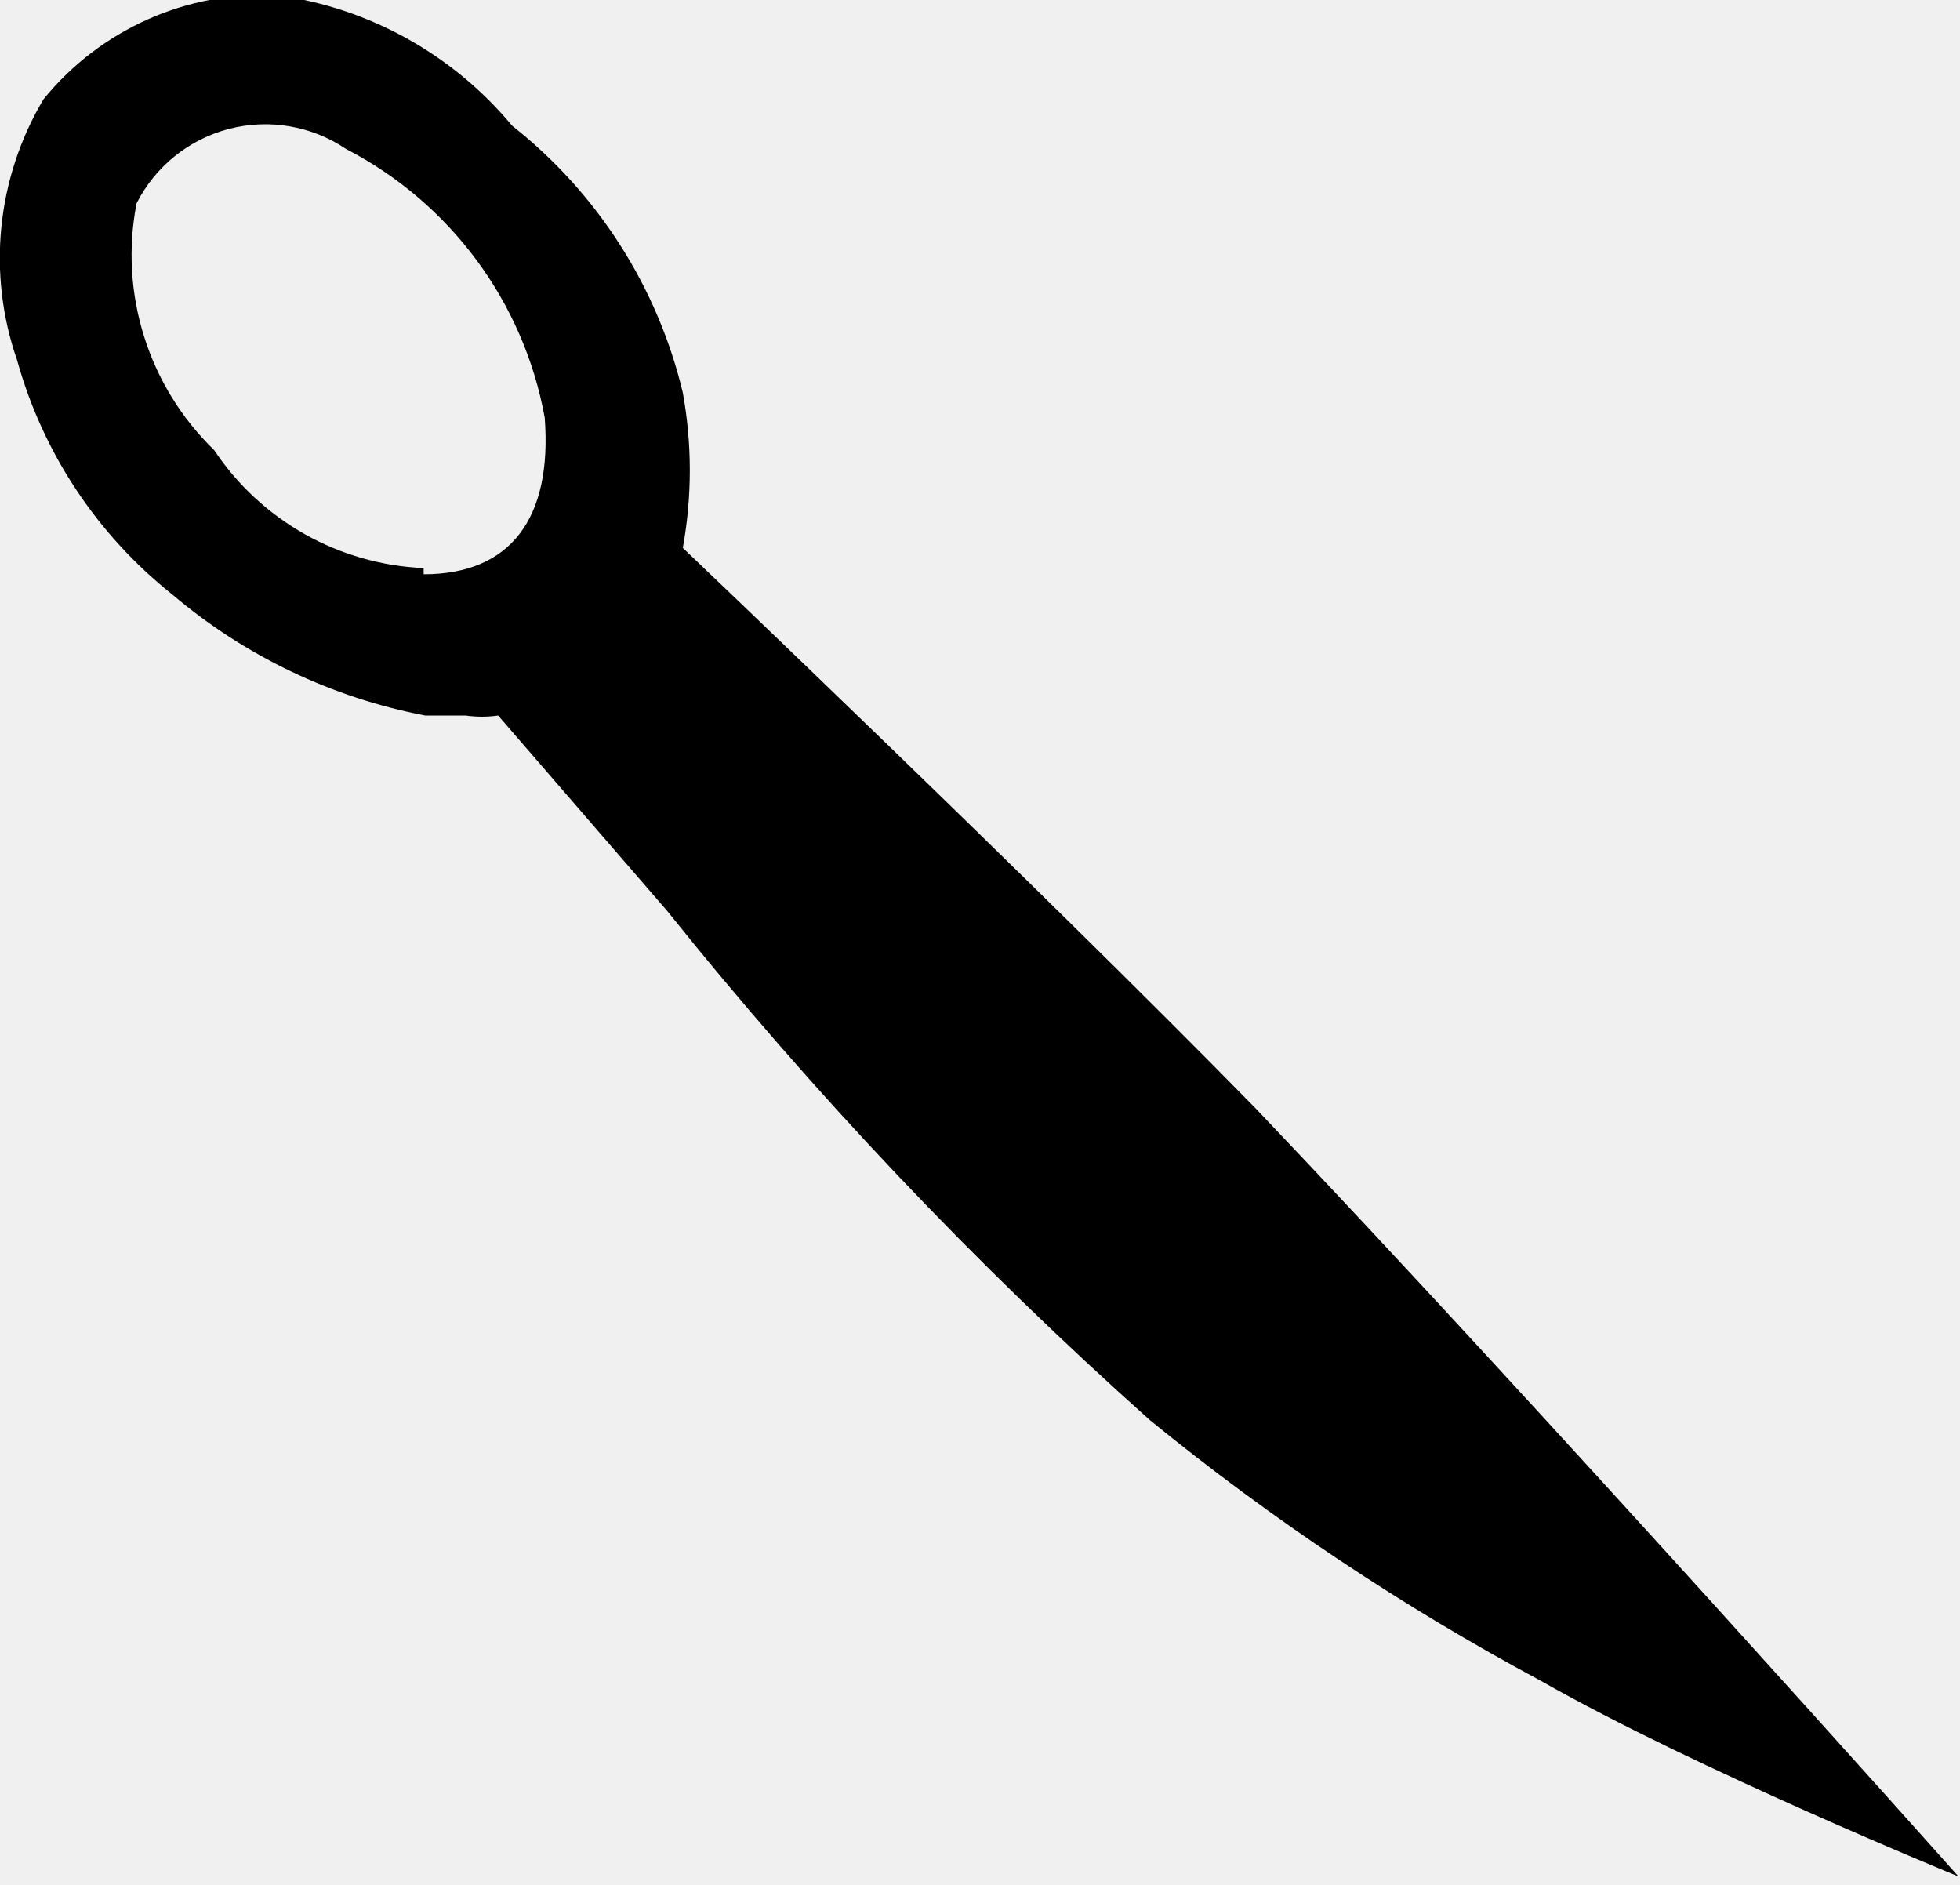
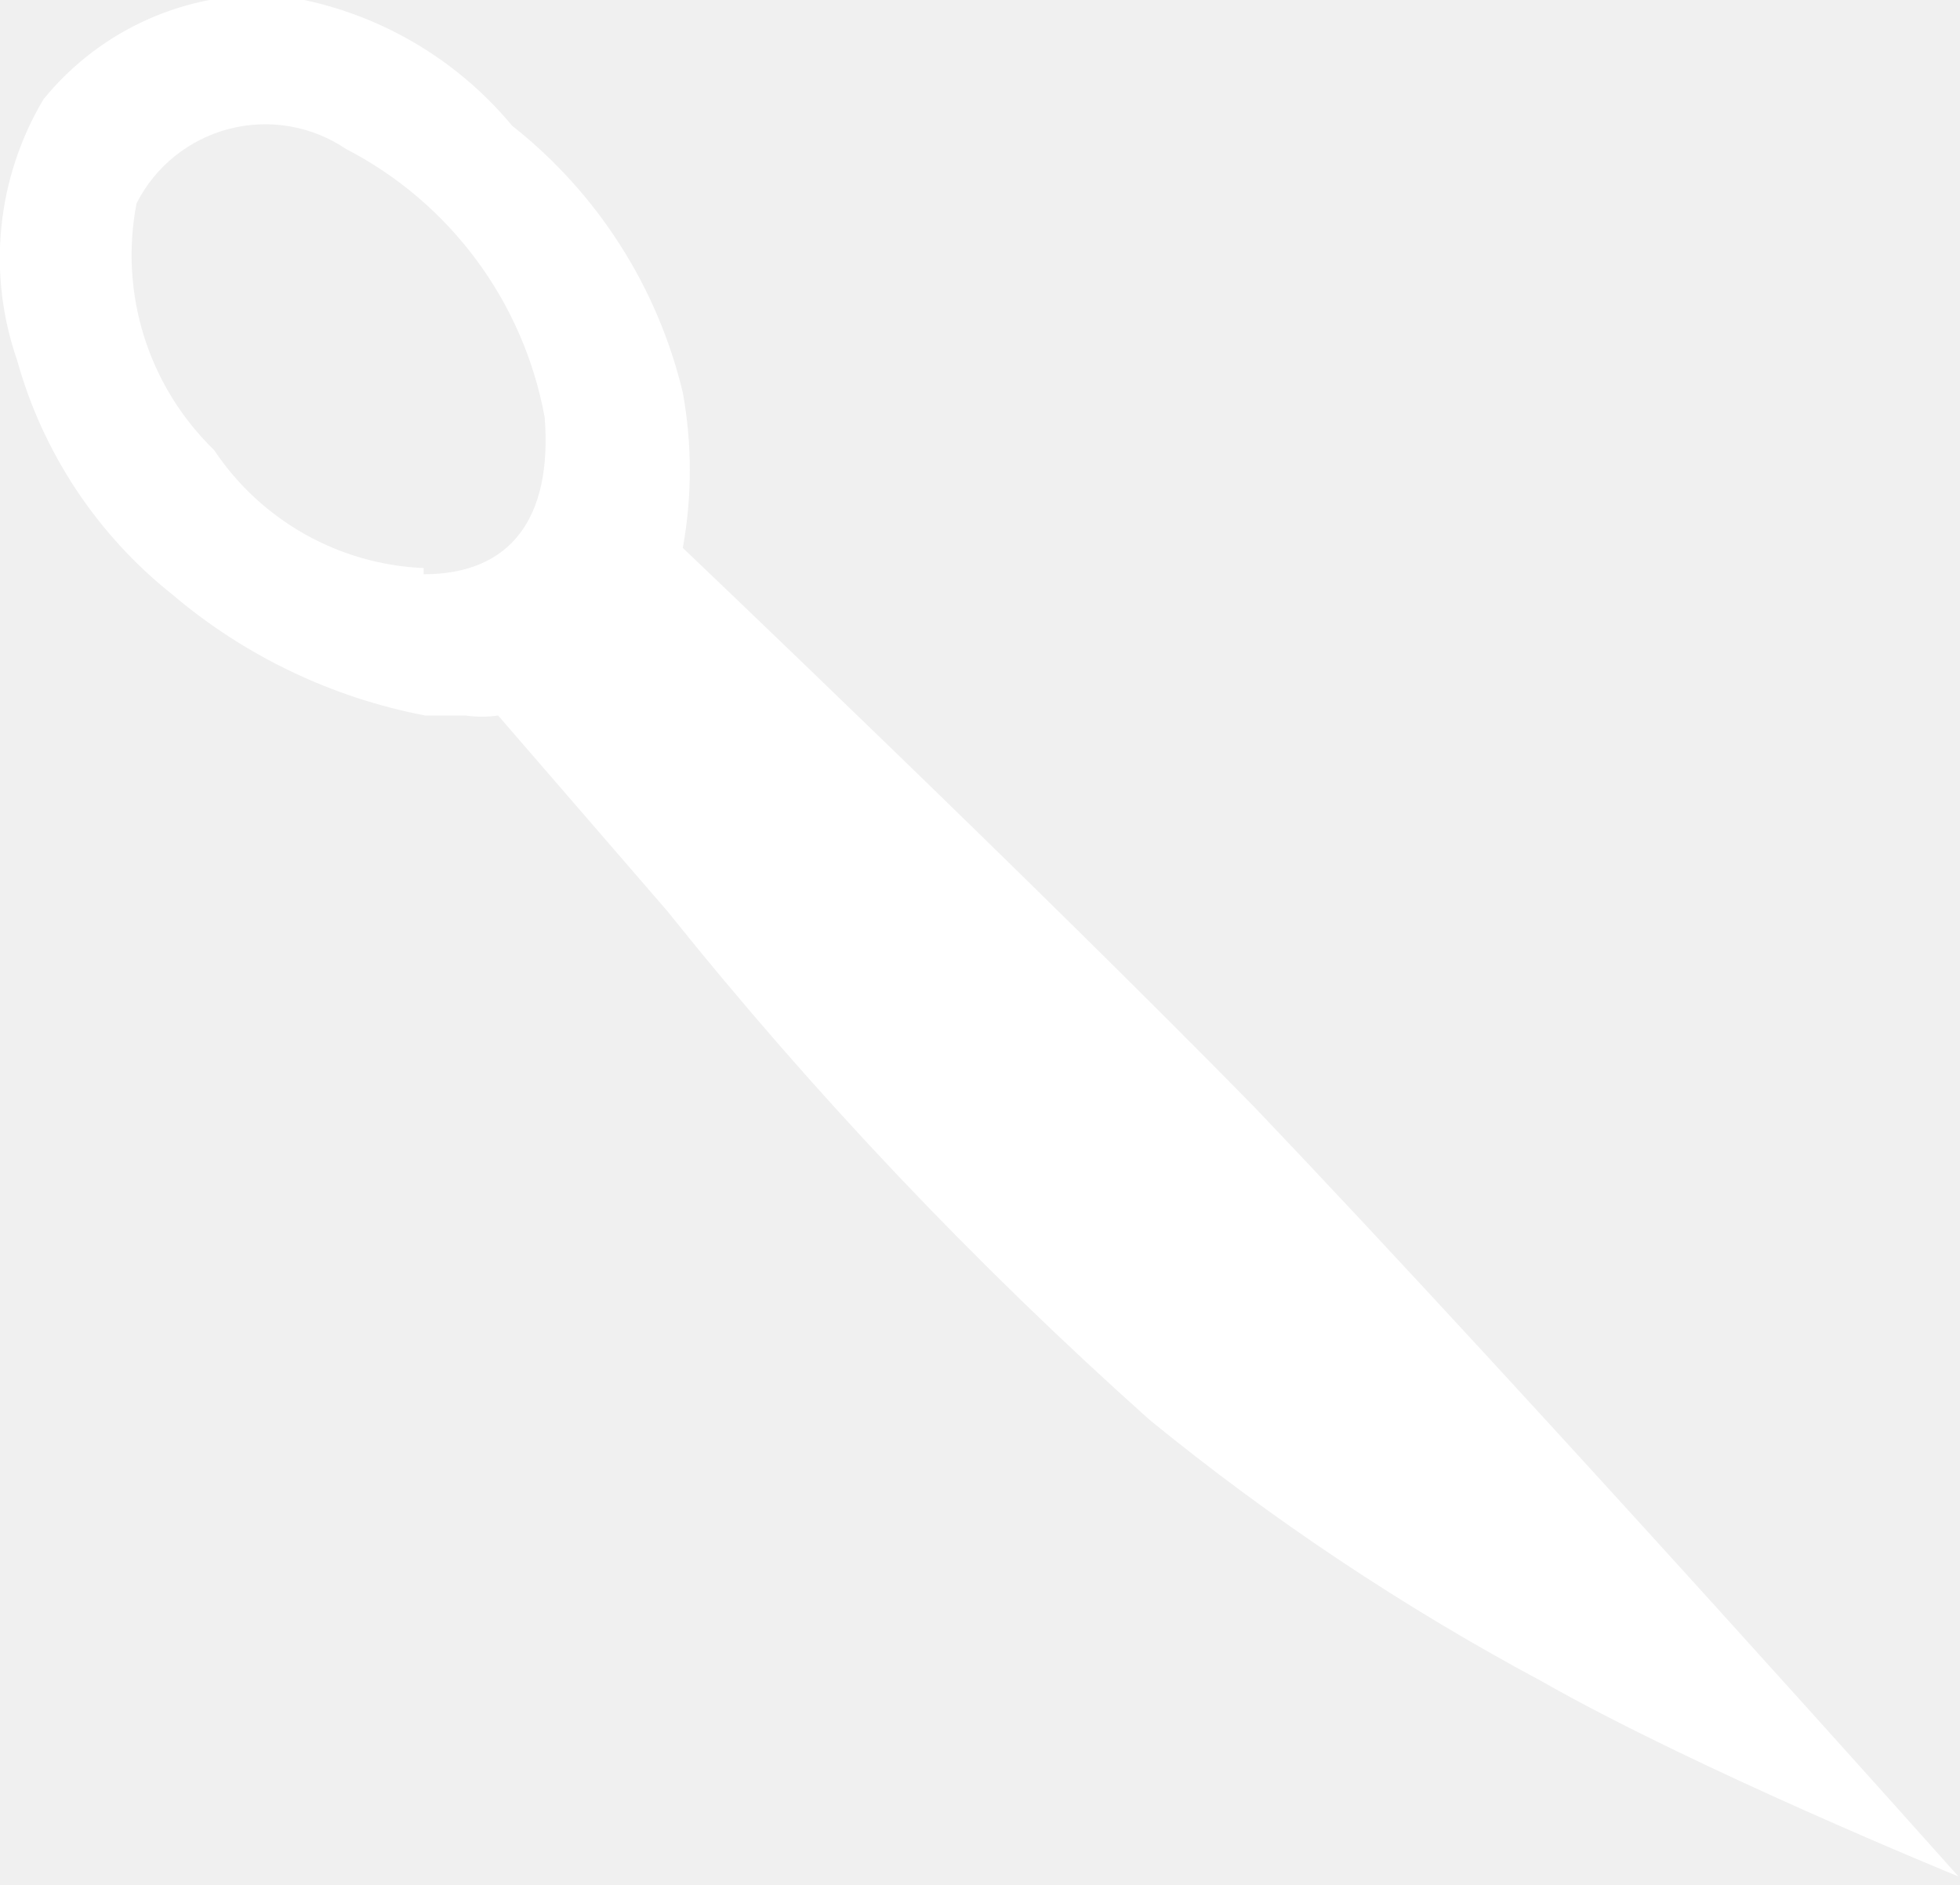
<svg xmlns="http://www.w3.org/2000/svg" id="Layer_2" data-name="Layer 2" viewBox="0 0 12.63 12.14">
-   <path d="M23.22,20c-1.41-1.44-3.69-3.61-3.69-3.61a2.8,2.8,0,0,0,0-1,3.11,3.11,0,0,0-1.1-1.72,2.39,2.39,0,0,0-1.51-.84,1.82,1.82,0,0,0-1.51.67,2,2,0,0,0-.17,1.68,2.93,2.93,0,0,0,1,1.51,3.55,3.55,0,0,0,1.63.78l.26,0a.74.74,0,0,0,.21,0l1.09,1.26a27.12,27.12,0,0,0,3.11,3.28,15.79,15.79,0,0,0,2.52,1.68c1,.57,2.69,1.26,2.69,1.26S25.05,21.92,23.22,20Zm-5.36-3.48a1.71,1.71,0,0,1-1.35-.76,1.75,1.75,0,0,1-.5-1.59.93.93,0,0,1,1.35-.35,2.44,2.44,0,0,1,1.28,1.73C18.69,16.2,18.42,16.56,17.86,16.56Z" transform="translate(-15.13 -12.86)" fill="black" />
+   <path d="M23.22,20c-1.41-1.44-3.69-3.61-3.69-3.61a2.8,2.8,0,0,0,0-1,3.11,3.11,0,0,0-1.1-1.72,2.39,2.39,0,0,0-1.51-.84,1.82,1.82,0,0,0-1.51.67,2,2,0,0,0-.17,1.68,2.93,2.93,0,0,0,1,1.51,3.55,3.55,0,0,0,1.63.78l.26,0a.74.74,0,0,0,.21,0l1.09,1.26a27.12,27.12,0,0,0,3.11,3.28,15.79,15.79,0,0,0,2.52,1.68c1,.57,2.69,1.26,2.69,1.26S25.05,21.92,23.22,20Zm-5.36-3.48a1.71,1.71,0,0,1-1.35-.76,1.75,1.75,0,0,1-.5-1.59.93.93,0,0,1,1.35-.35,2.44,2.44,0,0,1,1.28,1.73C18.69,16.2,18.42,16.56,17.86,16.56Z" transform="translate(-15.13 -12.86)" fill="white" />
</svg>
